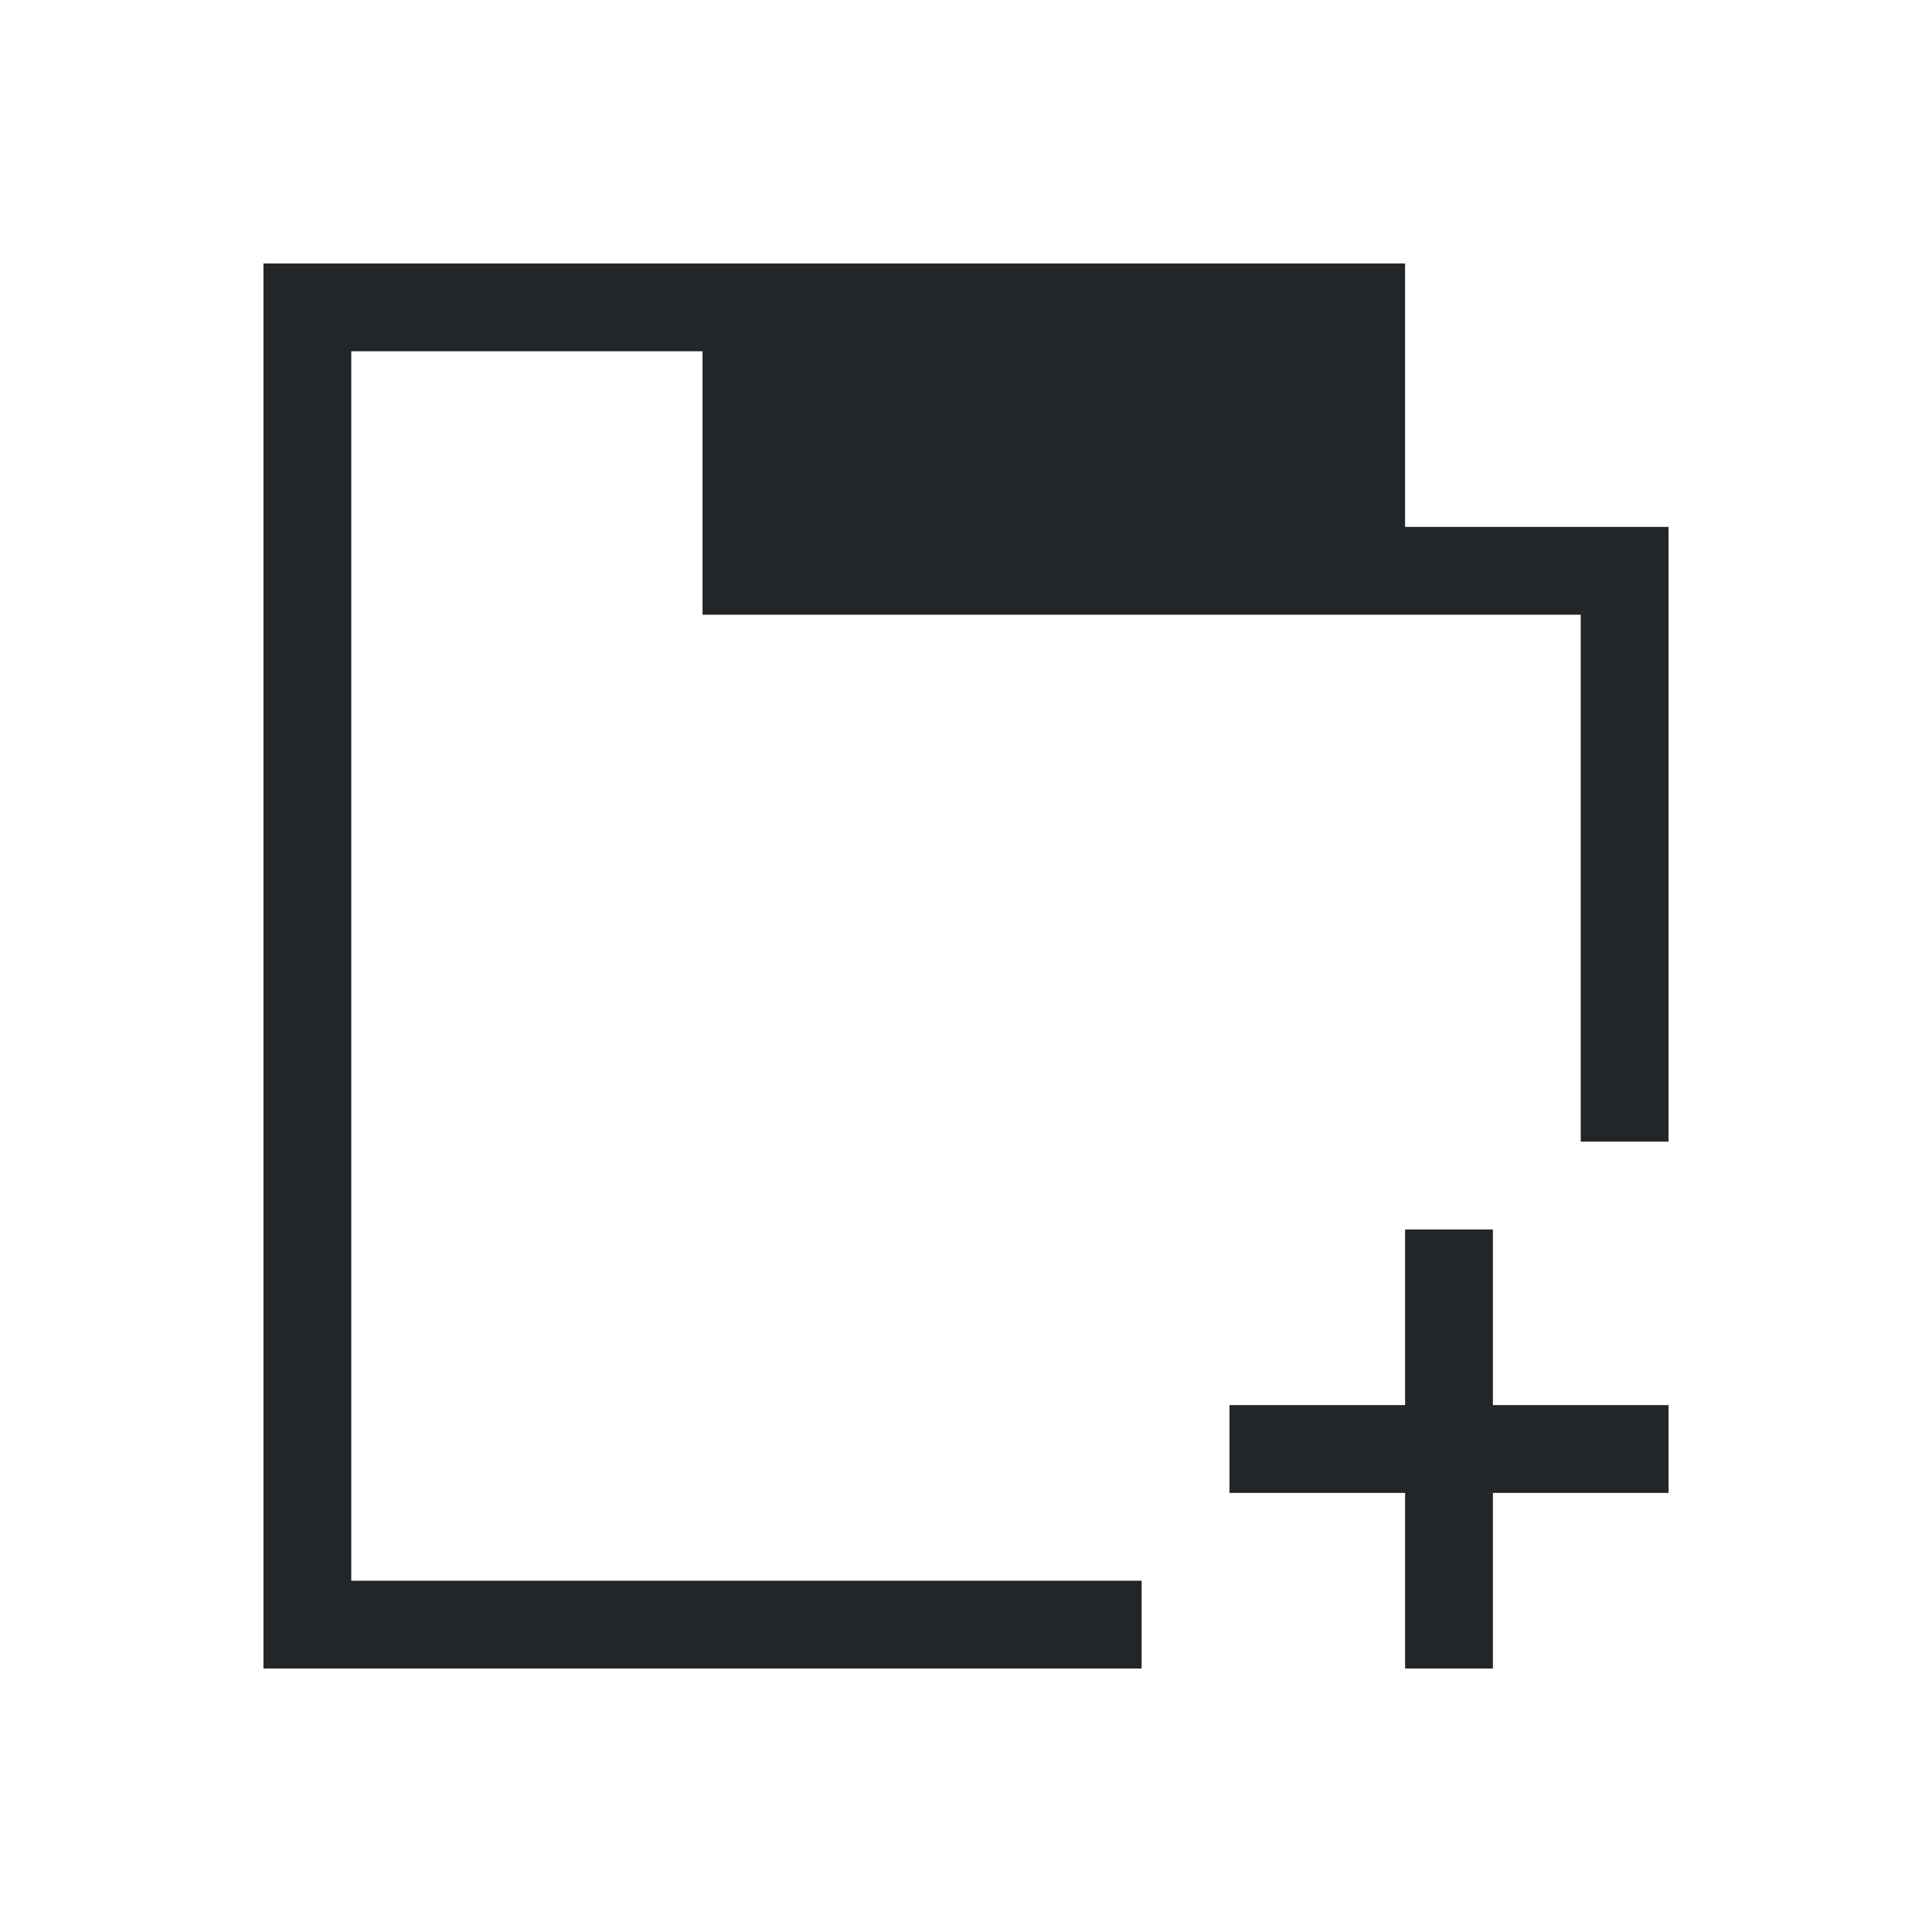
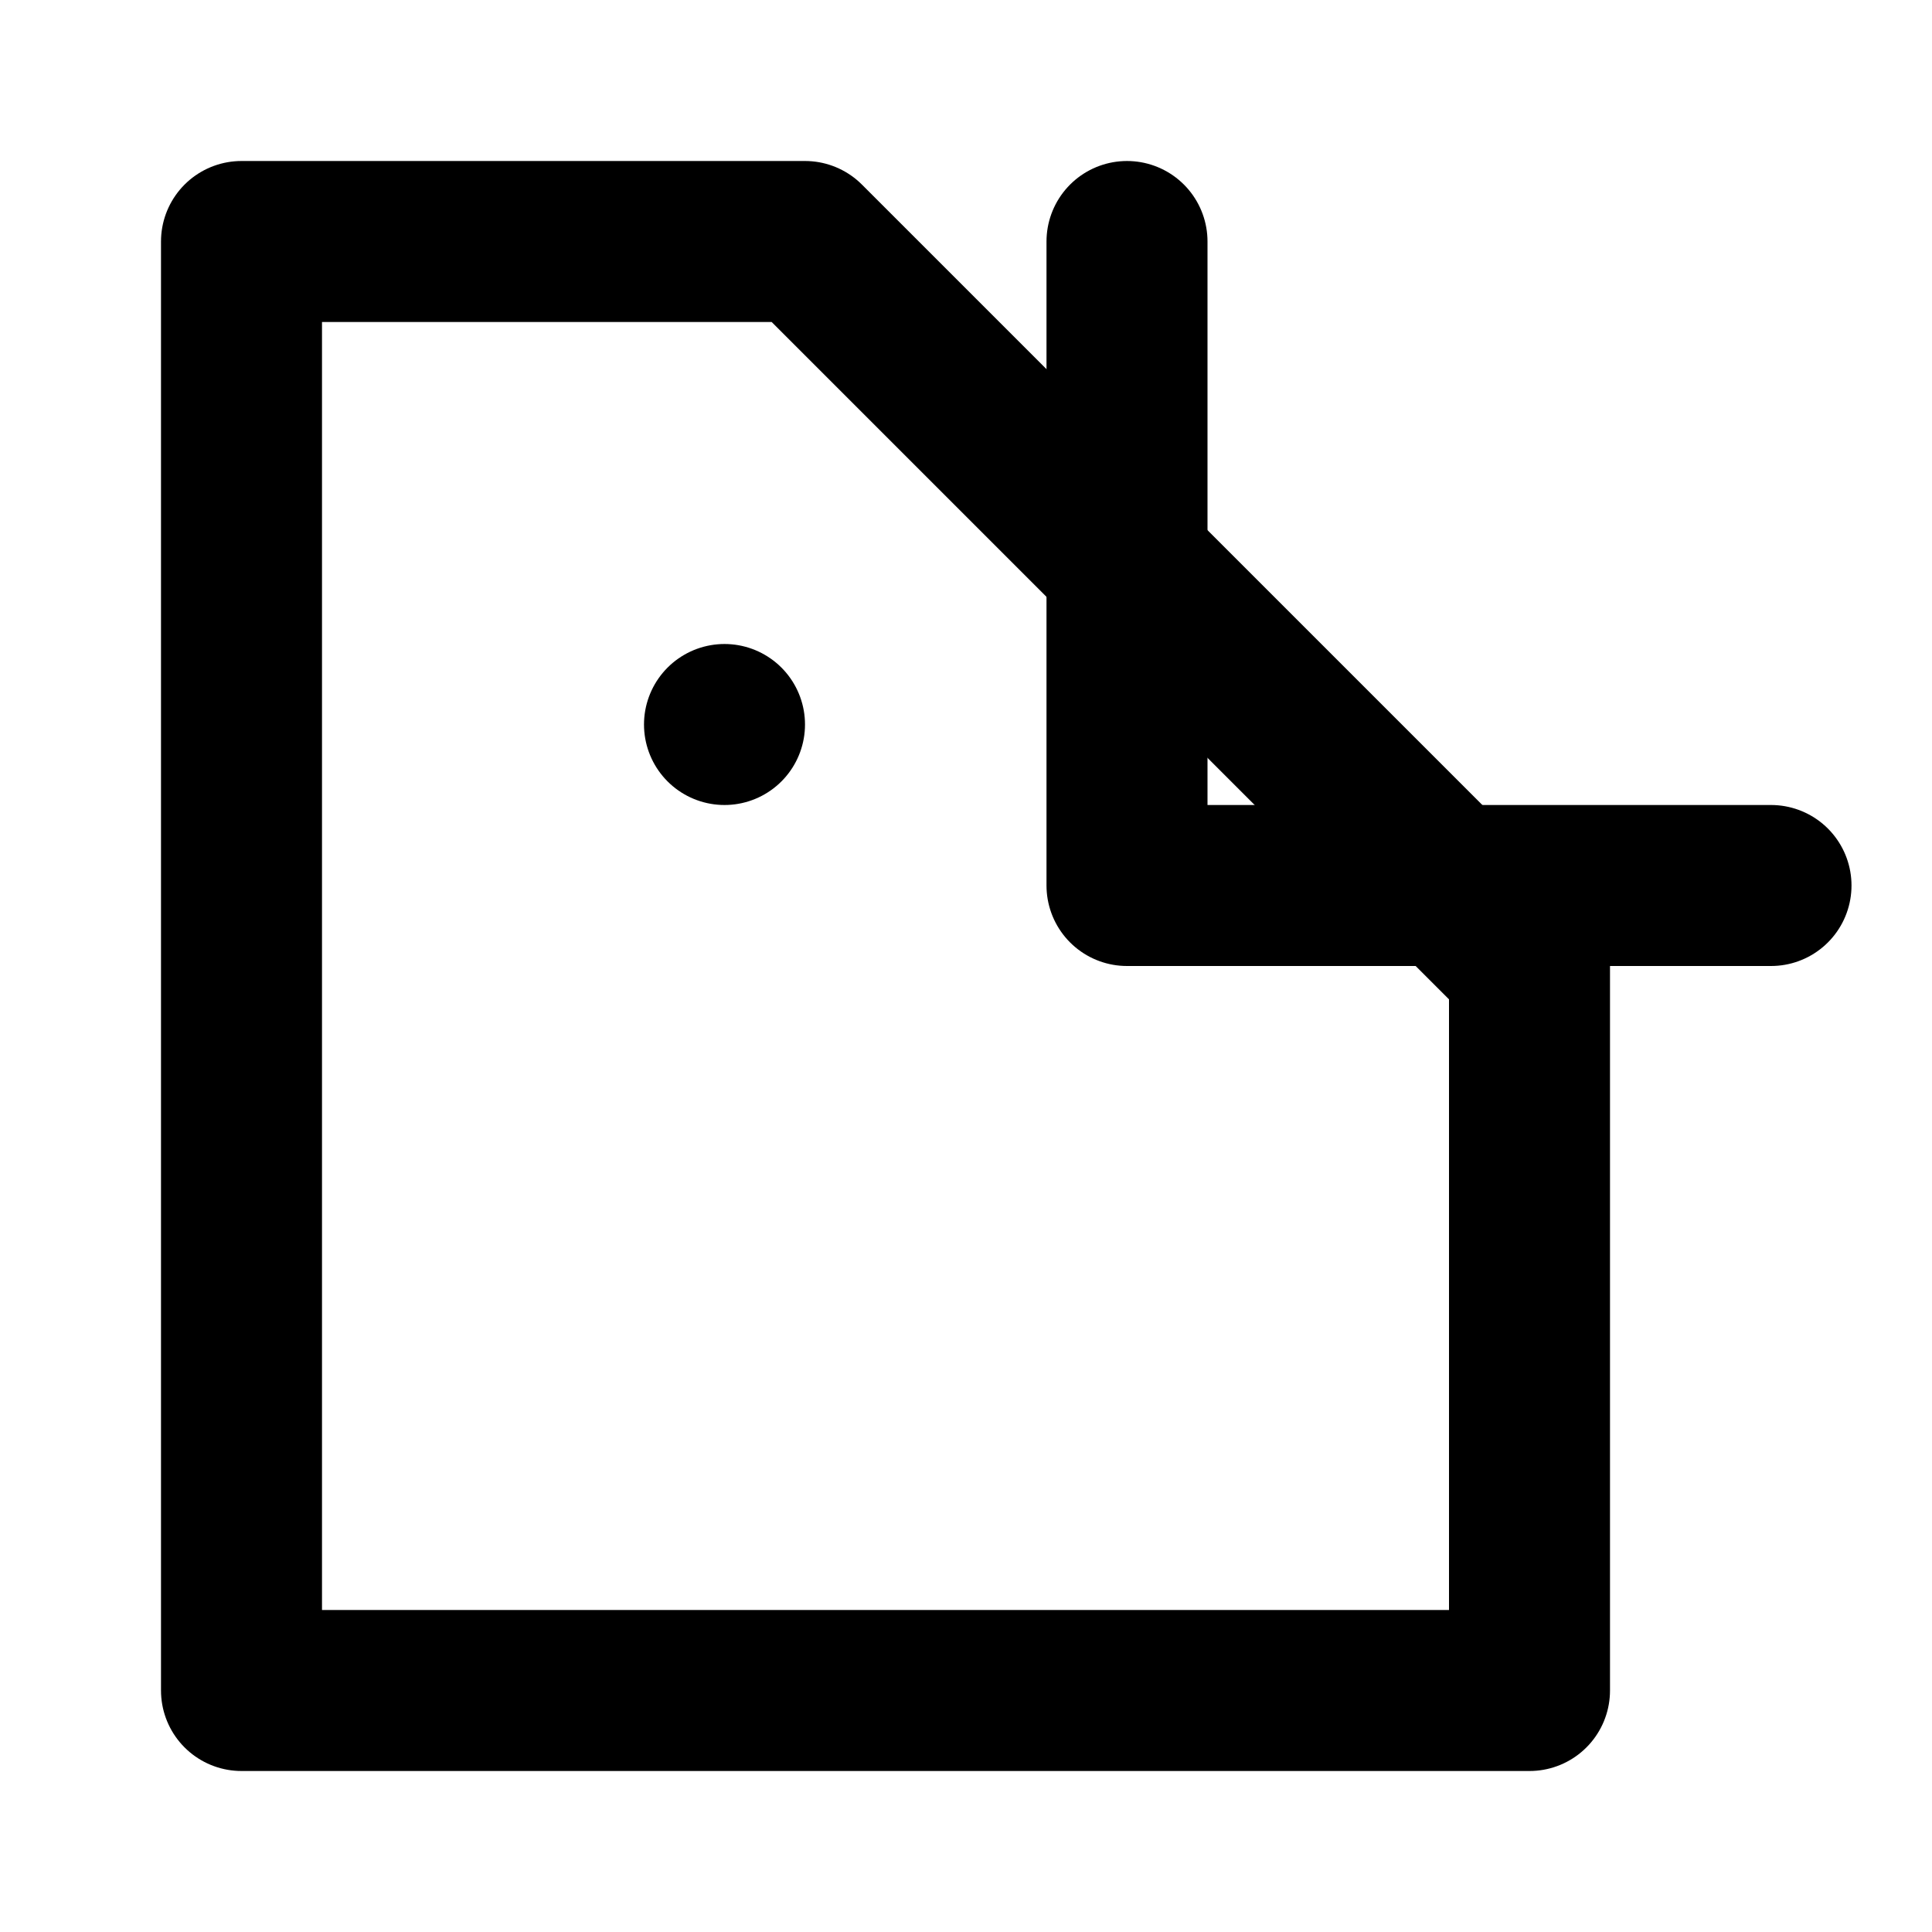
- <svg xmlns="http://www.w3.org/2000/svg" viewBox="0 0 22 22">
-   <defs id="defs3051">
-     <style type="text/css" id="current-color-scheme">
-       .ColorScheme-Text {
-         color:#232629;
-       }
-       </style>
-   </defs>
-   <path style="fill:currentColor;fill-opacity:1;stroke:none" d="M 3 3 L 3 4 L 3 18 L 3 19 L 13 19 L 13 18 L 4 18 L 4 4 L 8 4 L 8 7 L 16 7 L 18 7 L 18 13 L 19 13 L 19 6 L 18 6 L 16 6 L 16 3 L 8 3 L 4 3 L 3 3 z M 16 14 L 16 16 L 14 16 L 14 17 L 16 17 L 16 19 L 17 19 L 17 17 L 19 17 L 19 16 L 17 16 L 17 14 L 16 14 z " class="ColorScheme-Text" />
+ <svg xmlns="http://www.w3.org/2000/svg" width="16" height="16" viewBox="0 0 24 24" fill="none" stroke="currentColor" stroke-width="2" stroke-linecap="round" stroke-linejoin="round">
+   <path d="M3 3h7l9 9v9H3z" />
+   <polyline points="14,3 14,11 22,11" />
+   <line x1="9" y1="9" x2="9" y2="9" />
</svg>
